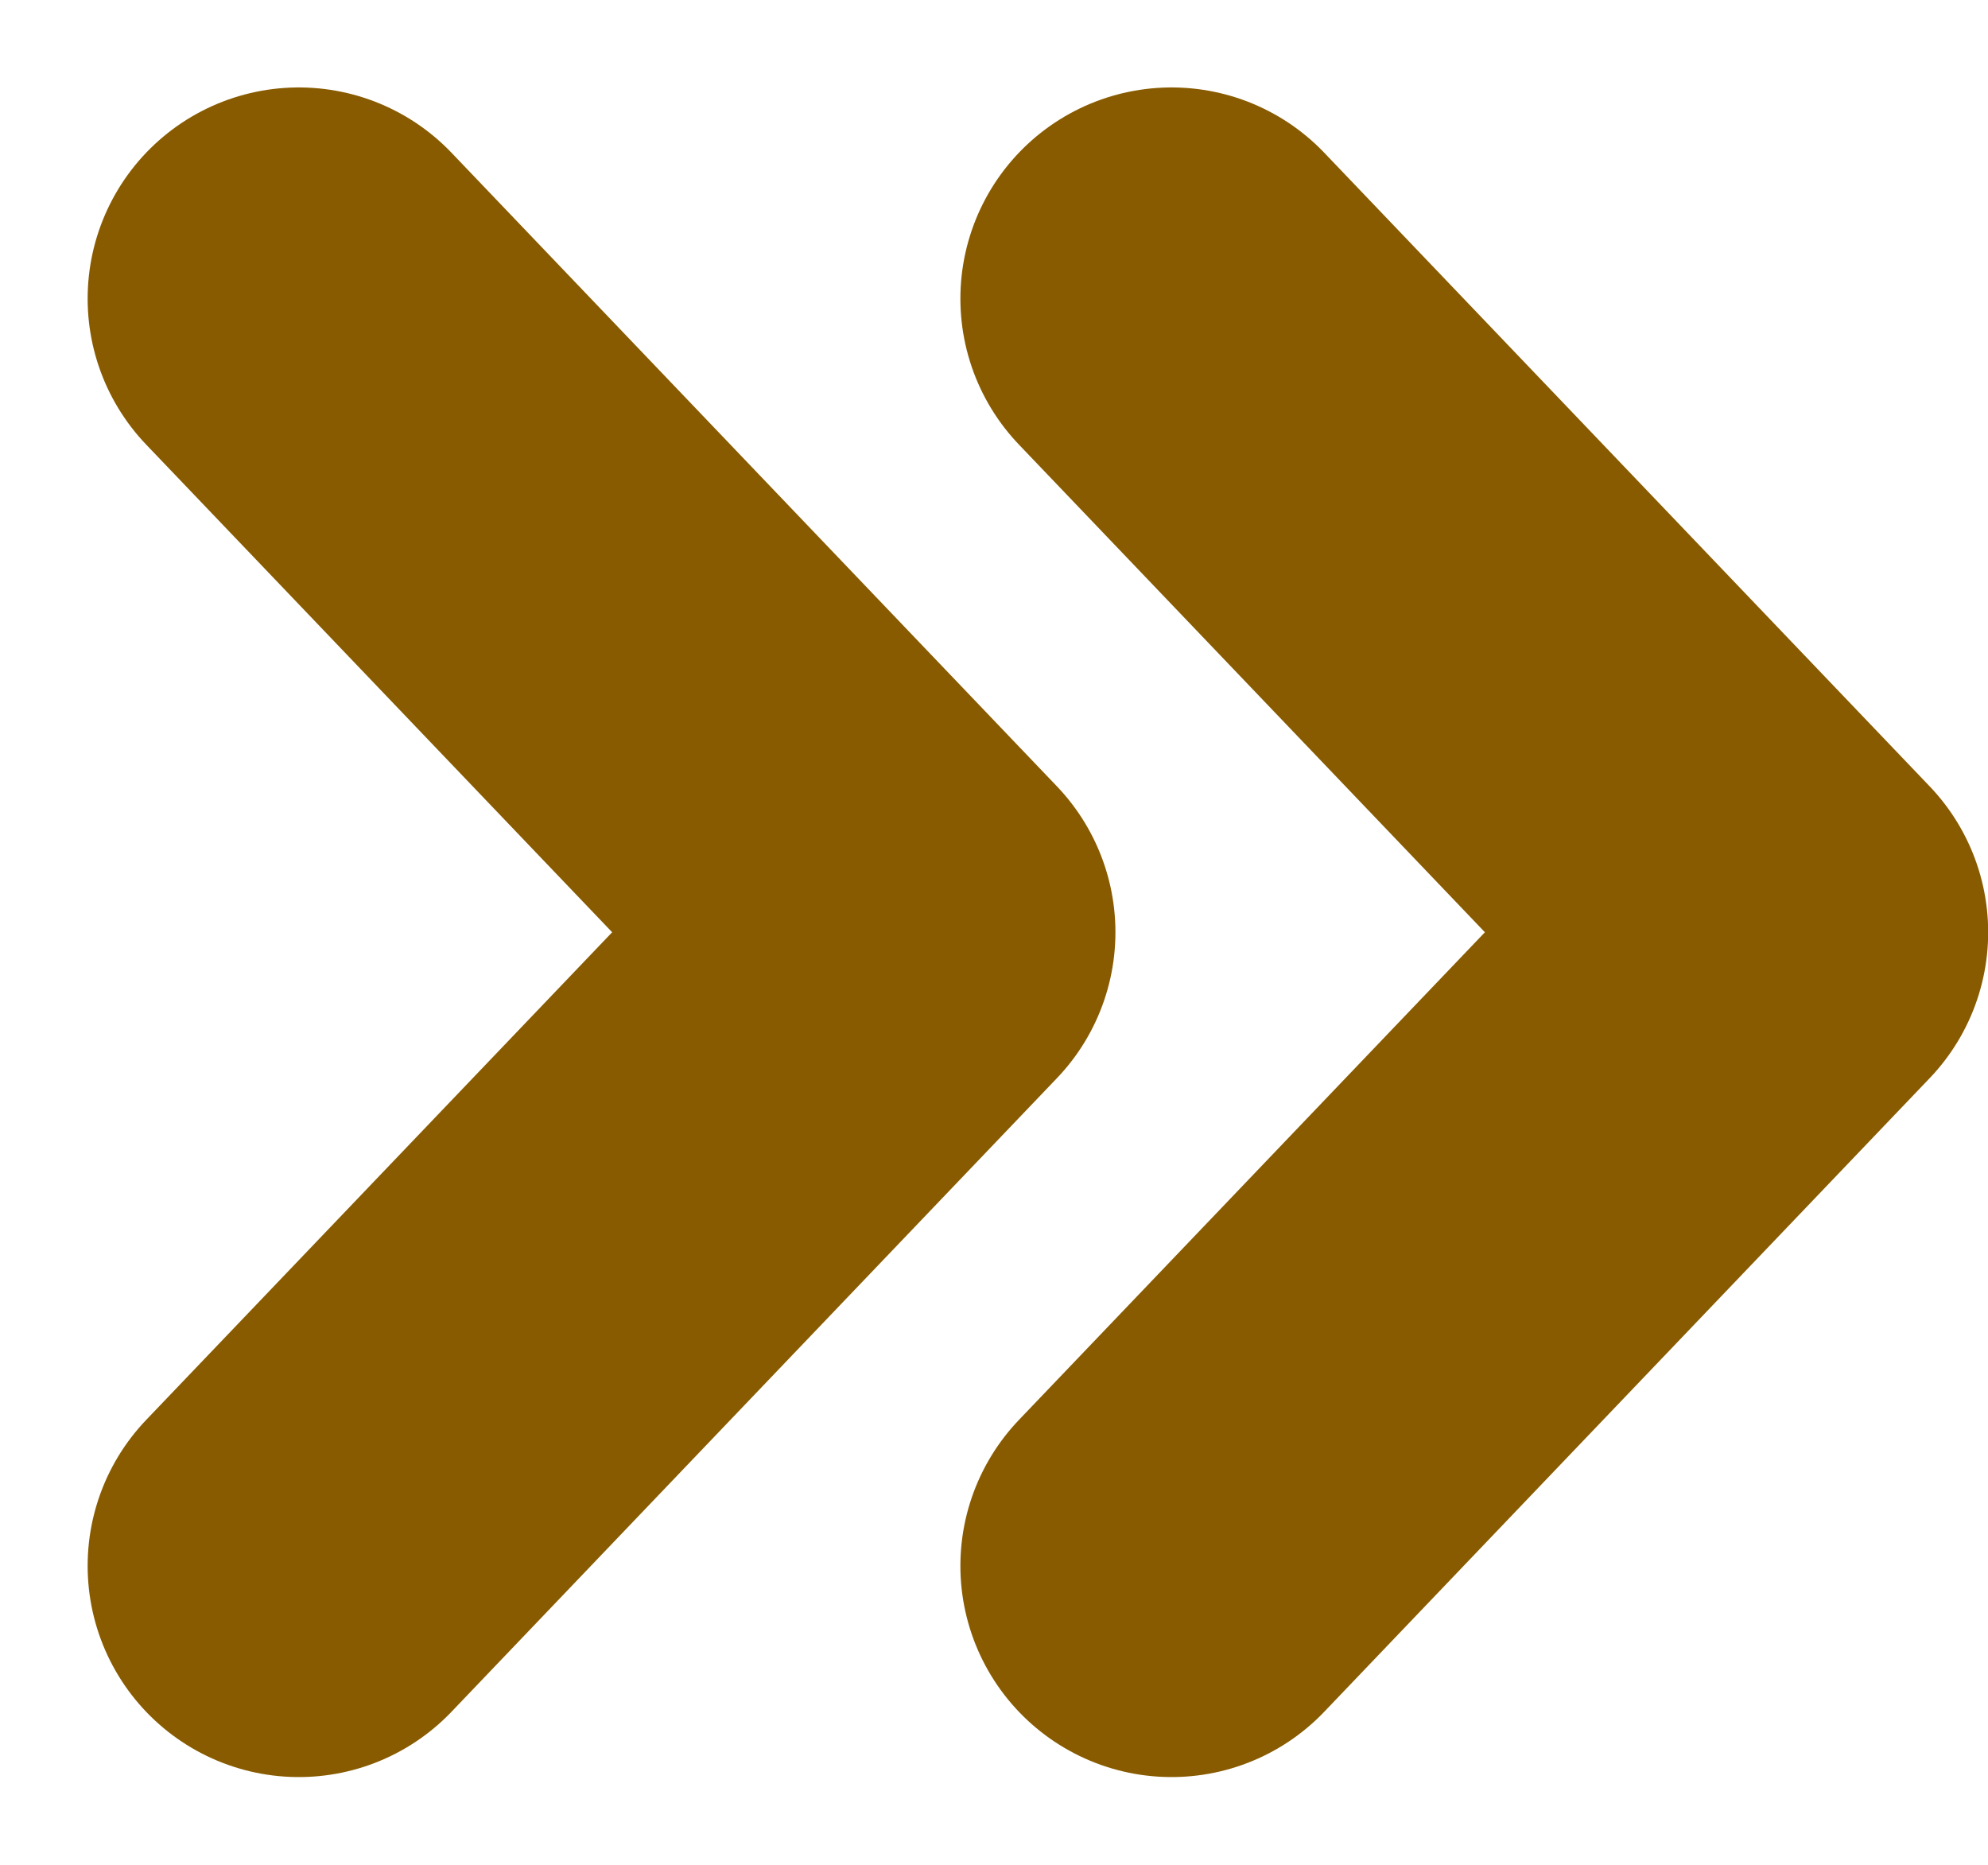
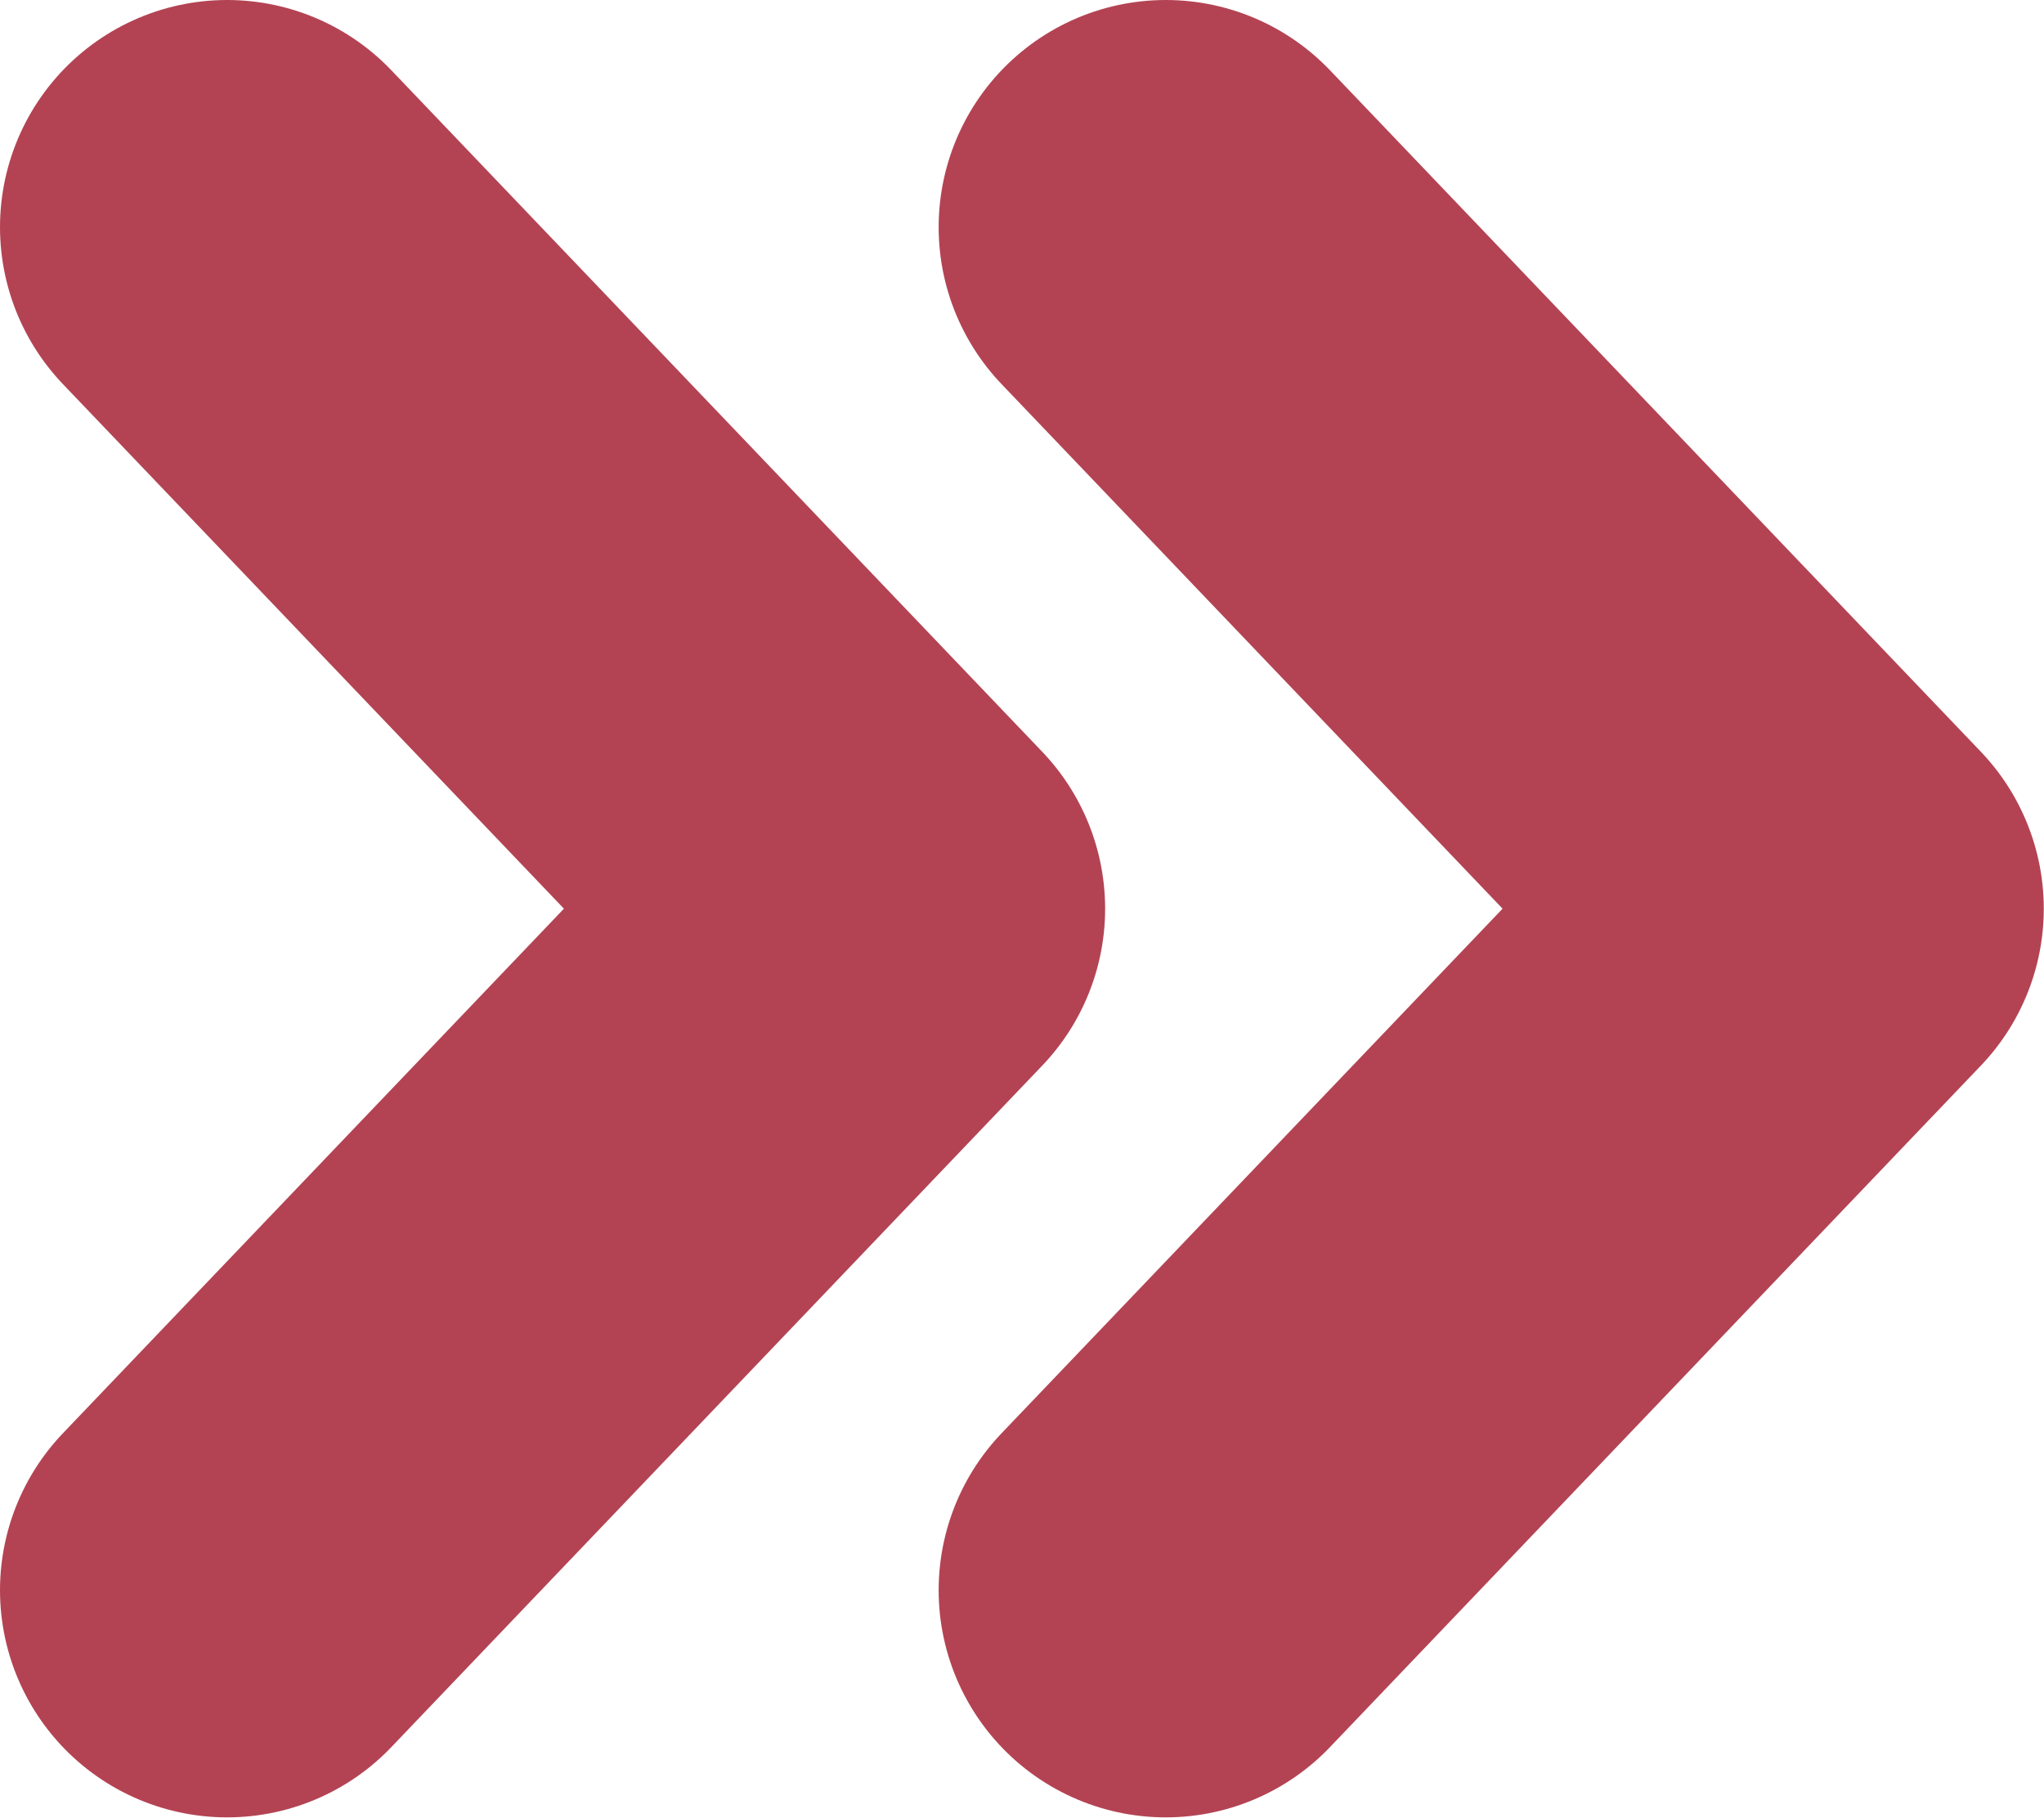
- <svg xmlns="http://www.w3.org/2000/svg" width="9.414" height="8.828" viewBox="0 0 9.414 8.828">
-   <g id="Grupo_8237" data-name="Grupo 8237" transform="translate(-169.606 -114.719)">
-     <path id="Caminho_1631" data-name="Caminho 1631" d="M10883.021,96.04l2.867,3-2.867,3" transform="translate(-10712 20.093)" fill="none" stroke="#885B00" stroke-linecap="round" stroke-linejoin="round" stroke-width="2" />
-     <path id="Caminho_1632" data-name="Caminho 1632" d="M10883.021,96.04l2.867,3-2.867,3" transform="translate(-10707.867 20.093)" fill="none" stroke="#885B00" stroke-linecap="round" stroke-linejoin="round" stroke-width="2" />
-   </g>
+ <svg xmlns="http://www.w3.org/2000/svg" width="9" height="8" viewBox="0 0 9 8" fill="none">
+   <path d="M1 1L3.866 4L1 7" stroke="#B34353" stroke-width="2" stroke-linecap="round" stroke-linejoin="round" />
+   <path d="M5.133 1L7.999 4L5.133 7" stroke="#B34353" stroke-width="2" stroke-linecap="round" stroke-linejoin="round" />
</svg>
